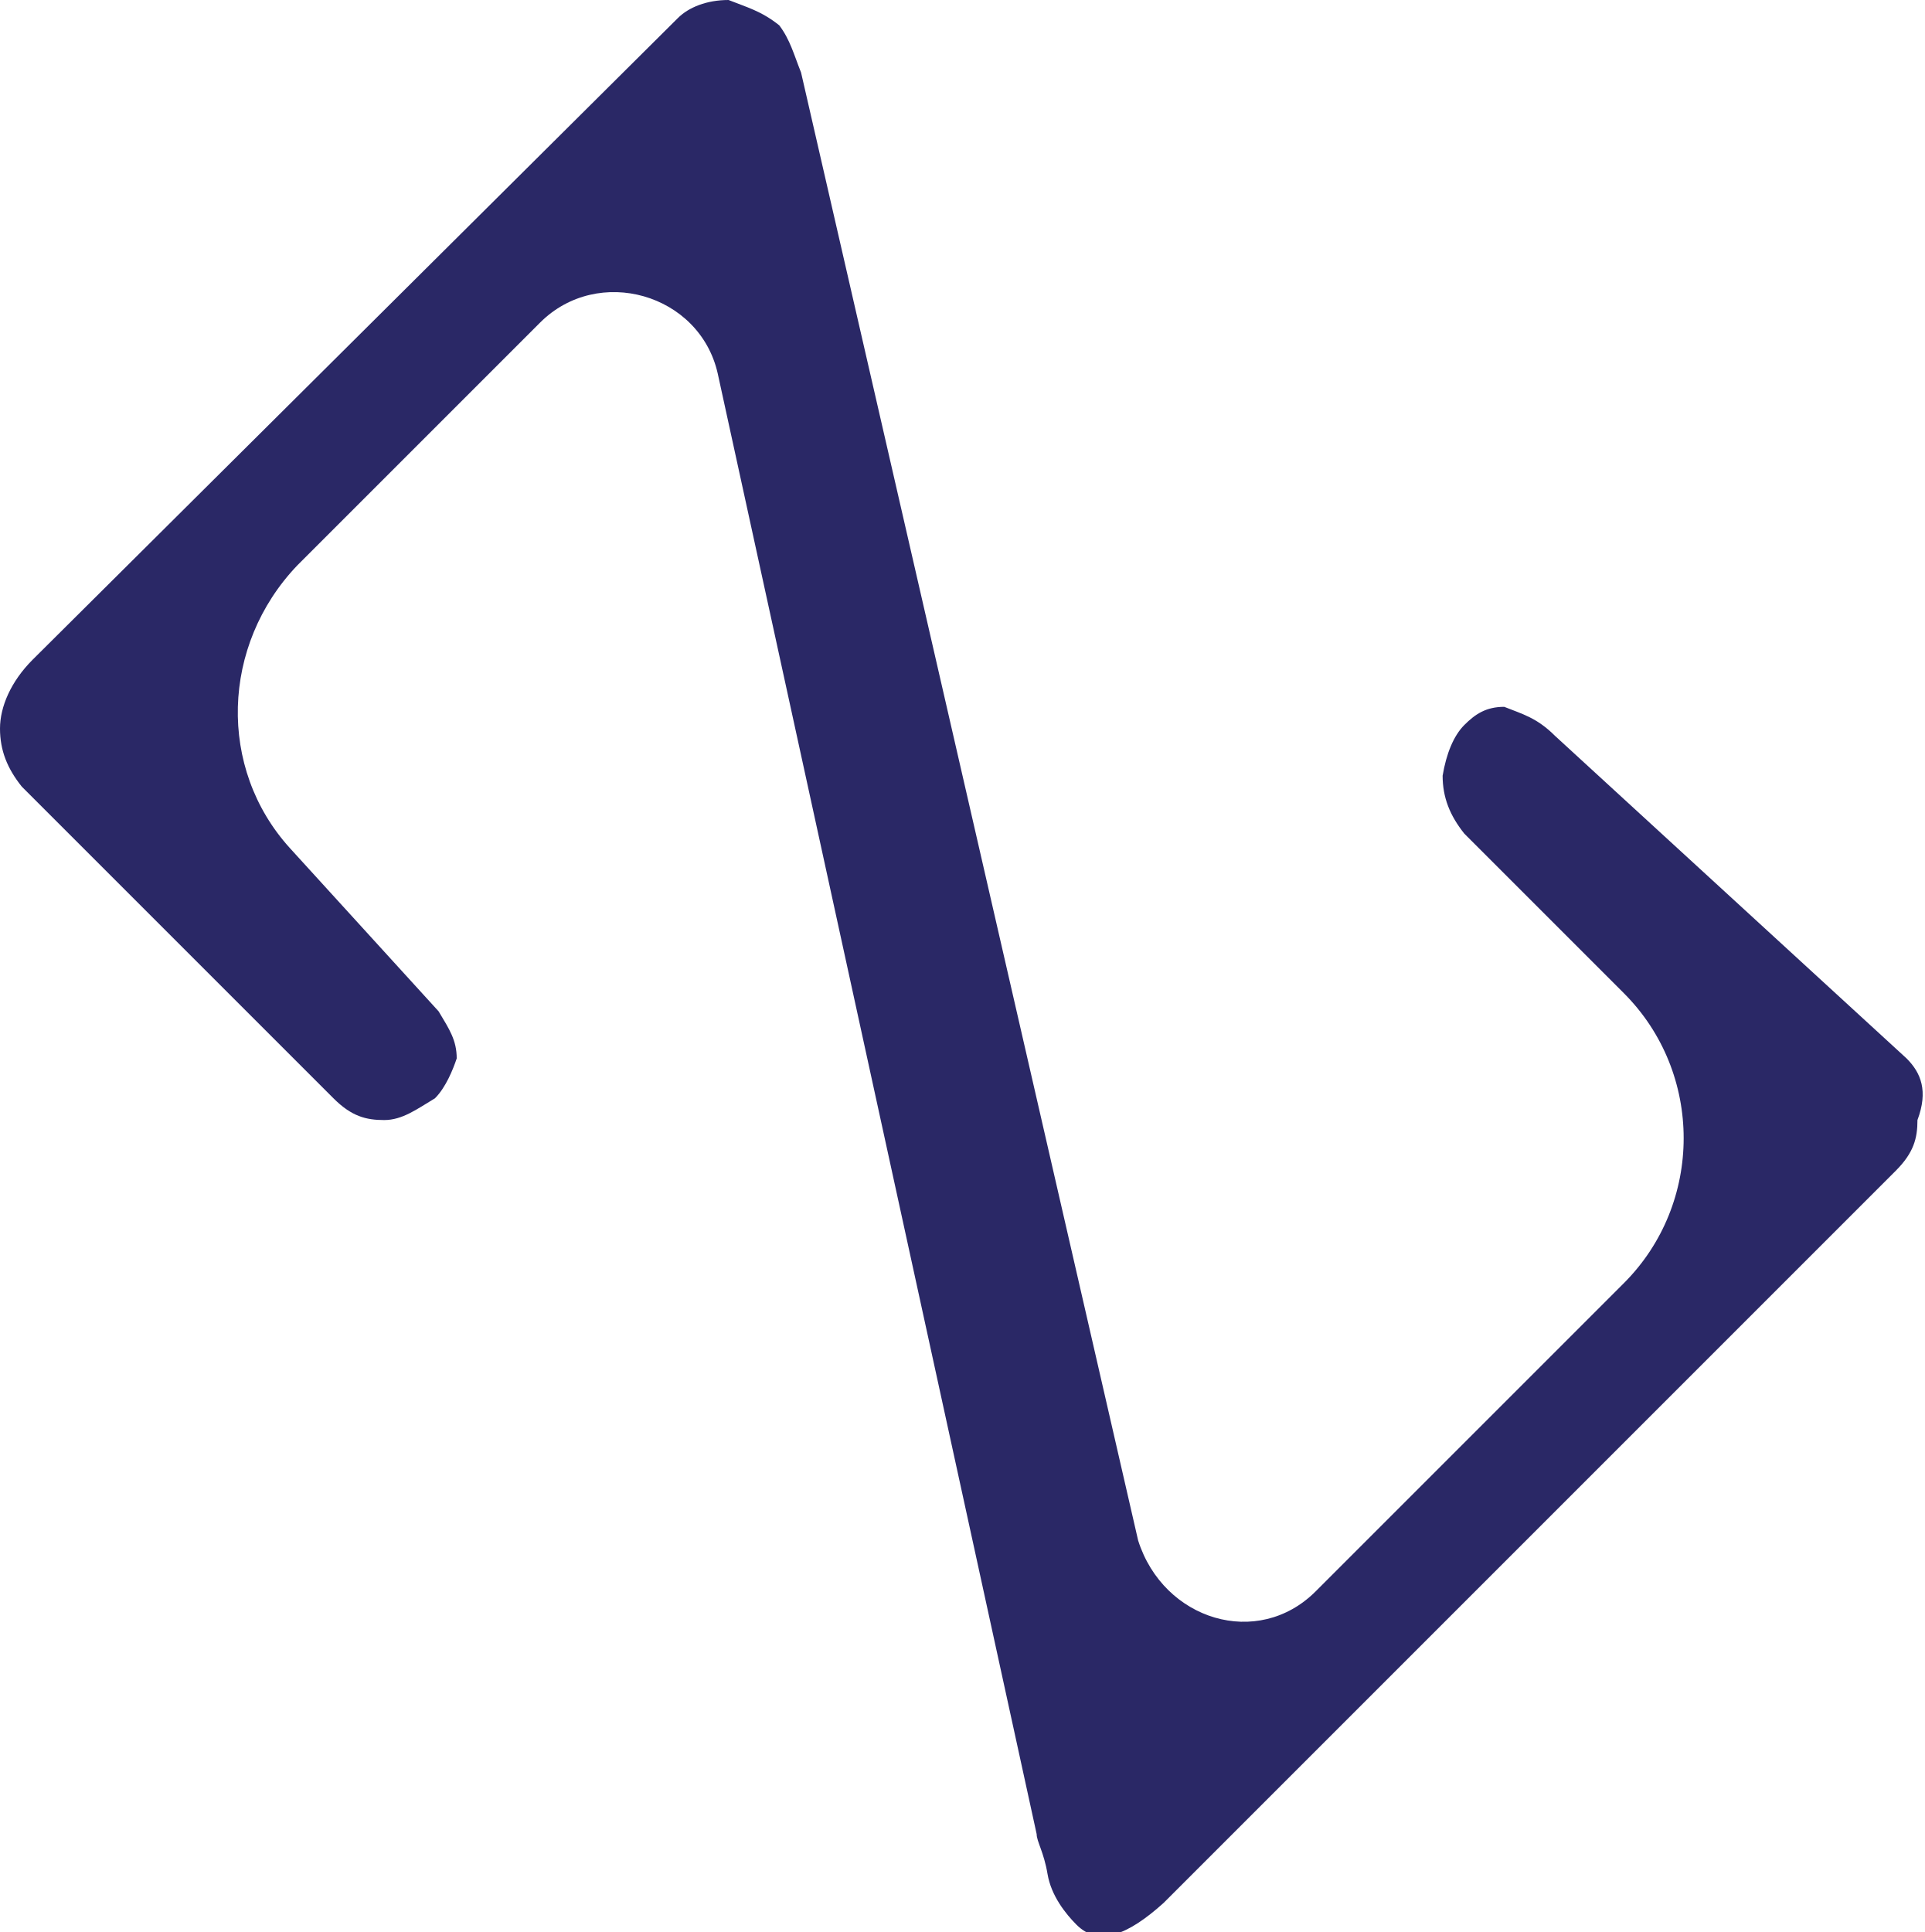
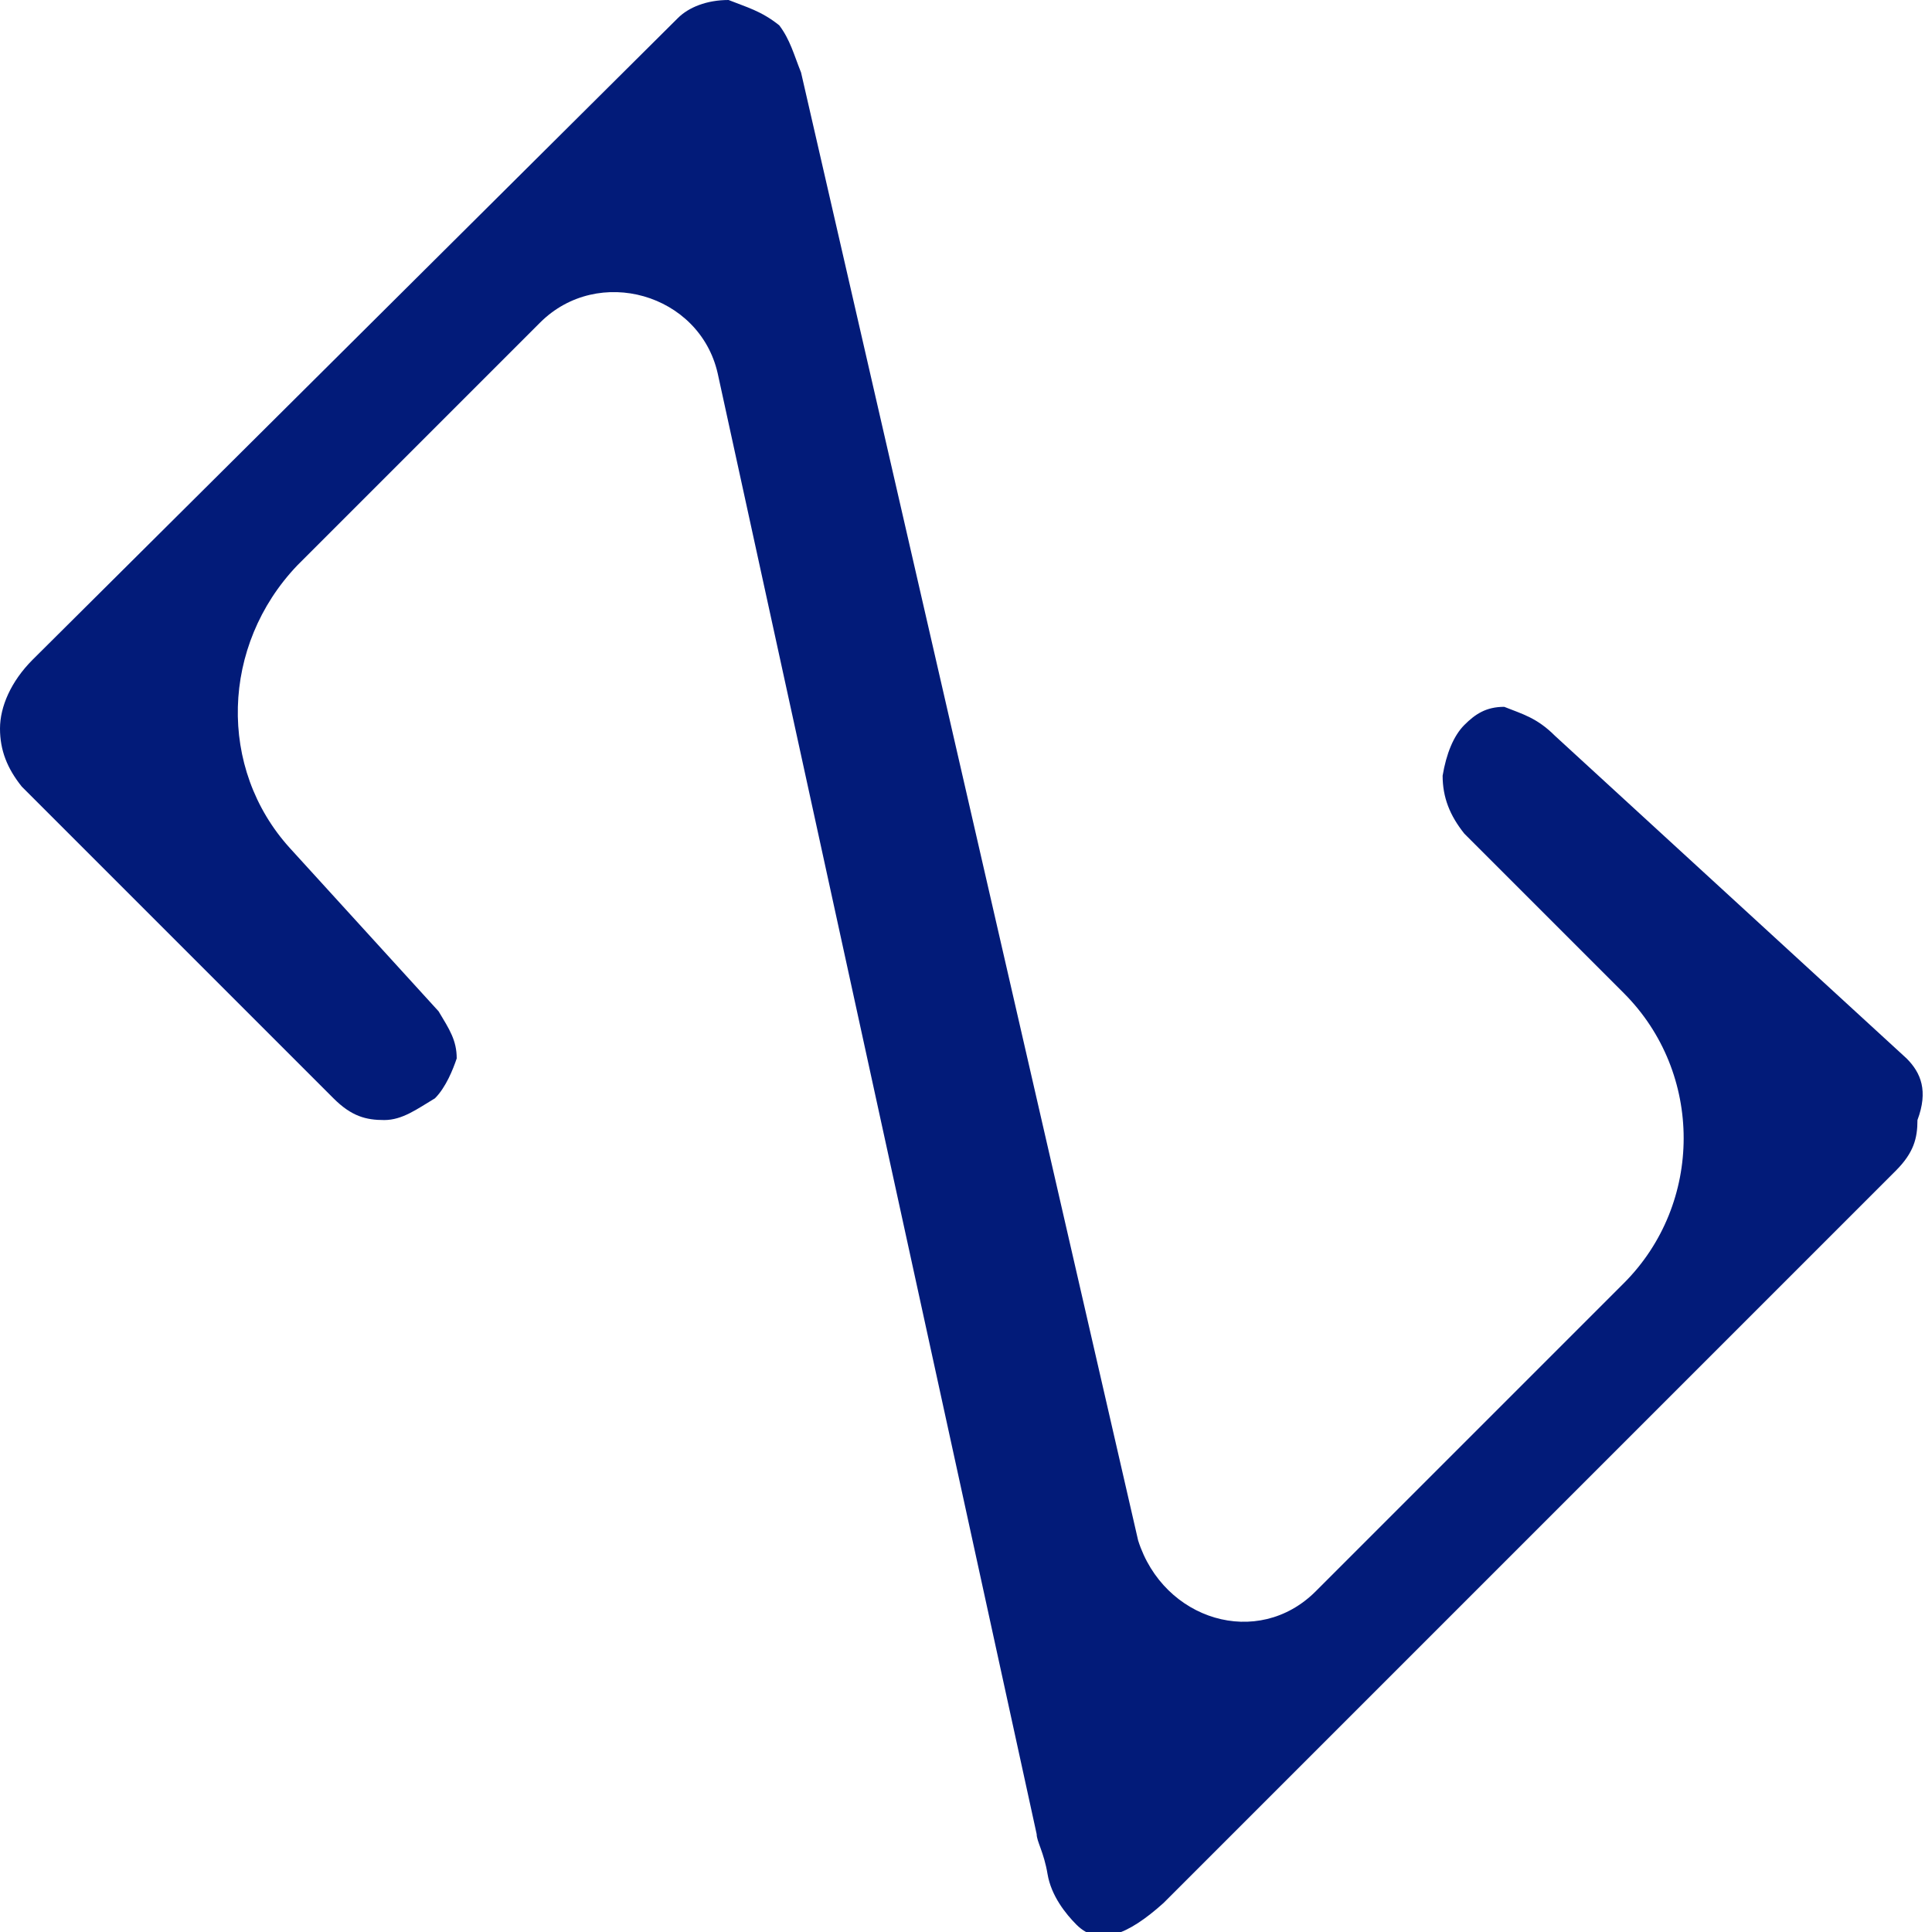
<svg xmlns="http://www.w3.org/2000/svg" version="1.1" id="Layer_1" x="0px" y="0px" viewBox="0 0 53.1 53.3" style="enable-background:new 0 0 53.1 53.3;" xml:space="preserve">
  <style type="text/css">
- 	.st0{fill:#2A2866;}
+ 	.st0{fill:#021B79;}
</style>
-   <path class="st0" d="M52.6,29.2l-9.7-8.9c-0.5-0.5-0.9-0.6-1.4-0.8c-0.5,0-0.8,0.2-1.1,0.5s-0.5,0.8-0.6,1.4c0,0.6,0.2,1.1,0.6,1.6  l4.4,4.4c2.2,2.2,2.2,5.8,0,8l-8.5,8.5c-1.6,1.6-4.2,0.8-4.9-1.4L22.1,2c-0.2-0.5-0.3-0.9-0.6-1.3C21,0.3,20.6,0.2,20.1,0  c-0.6,0-1.1,0.2-1.4,0.5L0.9,18.2C0.3,18.8,0,19.5,0,20.1c0,0.6,0.2,1.1,0.6,1.6l8.6,8.6c0.5,0.5,0.9,0.6,1.4,0.6  c0.5,0,0.9-0.3,1.4-0.6c0.3-0.3,0.5-0.8,0.6-1.1c0-0.5-0.2-0.8-0.5-1.3l-4.1-4.5c-2-2.2-1.9-5.6,0.2-7.8l6.7-6.7  c1.6-1.6,4.4-0.8,4.9,1.4l8.8,40.3c0,0.2,0.2,0.5,0.3,1.1s0.5,1.1,0.8,1.4c0.6,0.6,1.4,0.3,2.4-0.6l20.2-20.2  c0.5-0.5,0.6-0.9,0.6-1.4C53.2,30.1,53,29.6,52.6,29.2z" />
+   <path class="st0" d="M52.6,29.2l-9.7-8.9c-0.5-0.5-0.9-0.6-1.4-0.8c-0.5,0-0.8,0.2-1.1,0.5s-0.5,0.8-0.6,1.4c0,0.6,0.2,1.1,0.6,1.6  l4.4,4.4c2.2,2.2,2.2,5.8,0,8l-8.5,8.5c-1.6,1.6-4.2,0.8-4.9-1.4L22.1,2c-0.2-0.5-0.3-0.9-0.6-1.3C21,0.3,20.6,0.2,20.1,0  c-0.6,0-1.1,0.2-1.4,0.5L0.9,18.2C0.3,18.8,0,19.5,0,20.1s0.2,1.1,0.6,1.6l8.6,8.6c0.5,0.5,0.9,0.6,1.4,0.6s0.9-0.3,1.4-0.6  c0.3-0.3,0.5-0.8,0.6-1.1c0-0.5-0.2-0.8-0.5-1.3L8,23.4c-2-2.2-1.9-5.6,0.2-7.8l6.7-6.7c1.6-1.6,4.4-0.8,4.9,1.4l8.8,40.3  c0,0.2,0.2,0.5,0.3,1.1s0.5,1.1,0.8,1.4c0.6,0.6,1.4,0.3,2.4-0.6l20.2-20.2c0.5-0.5,0.6-0.9,0.6-1.4C53.2,30.1,53,29.6,52.6,29.2z" />
</svg>
